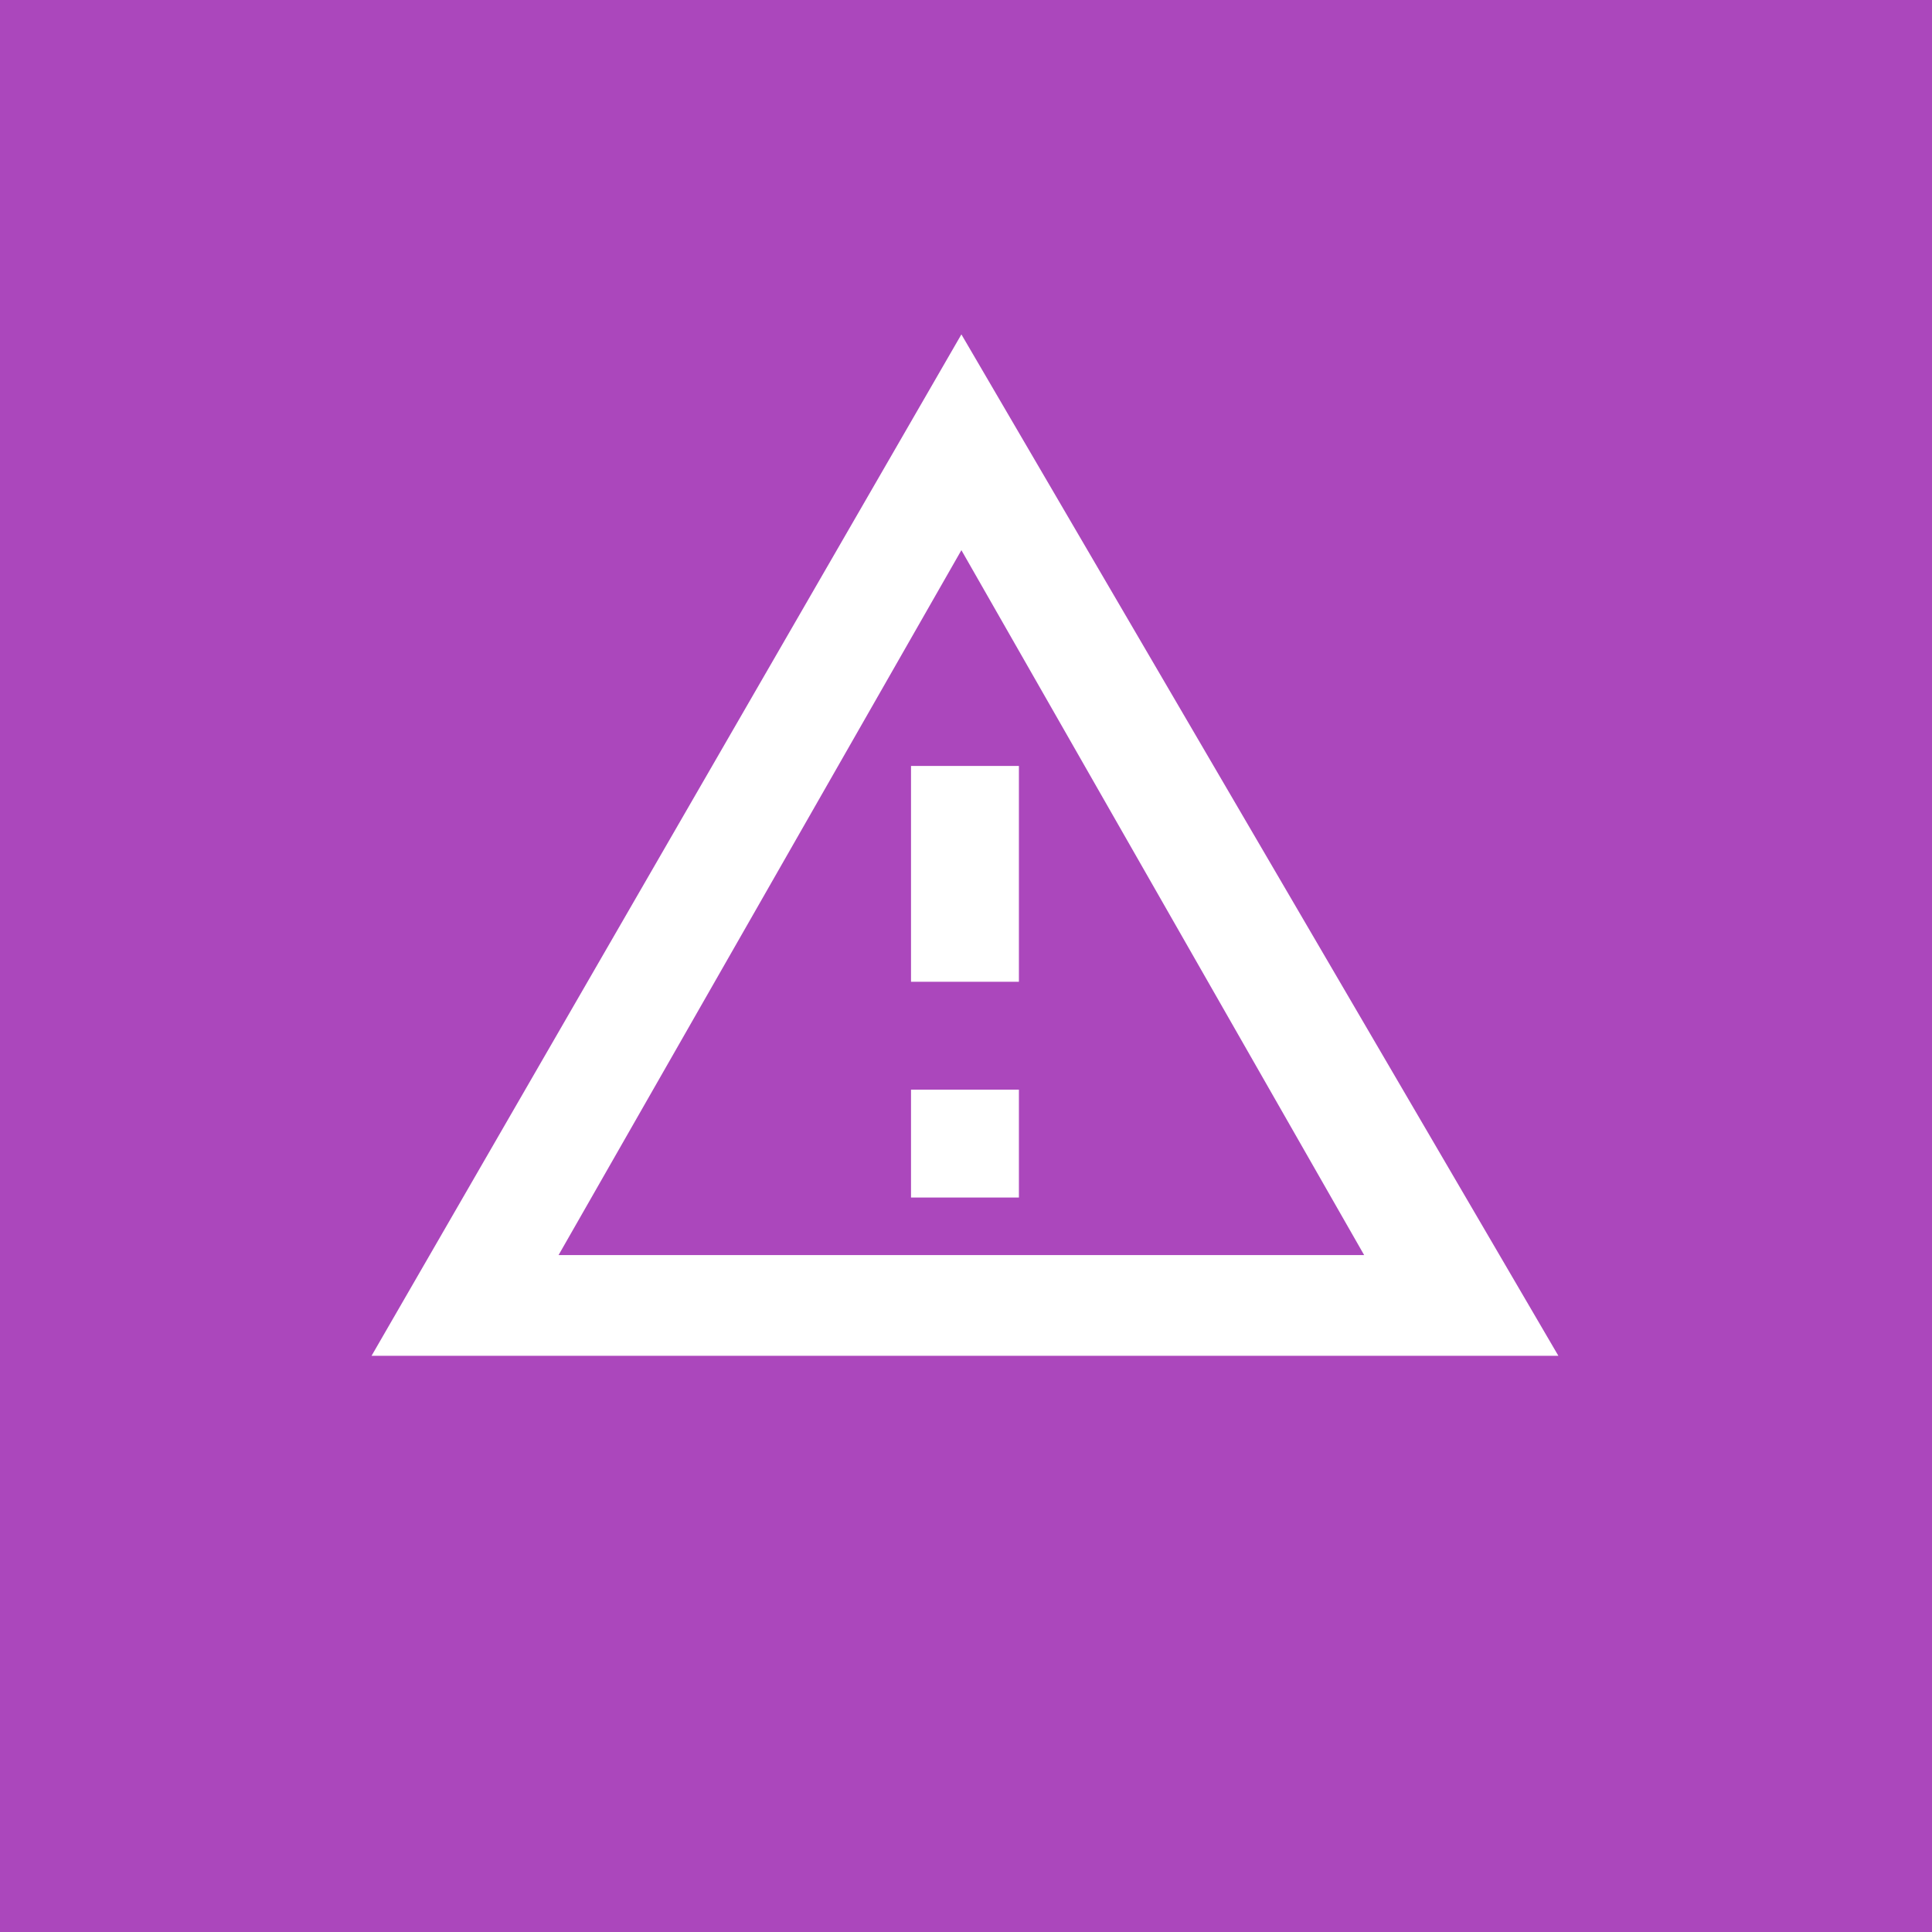
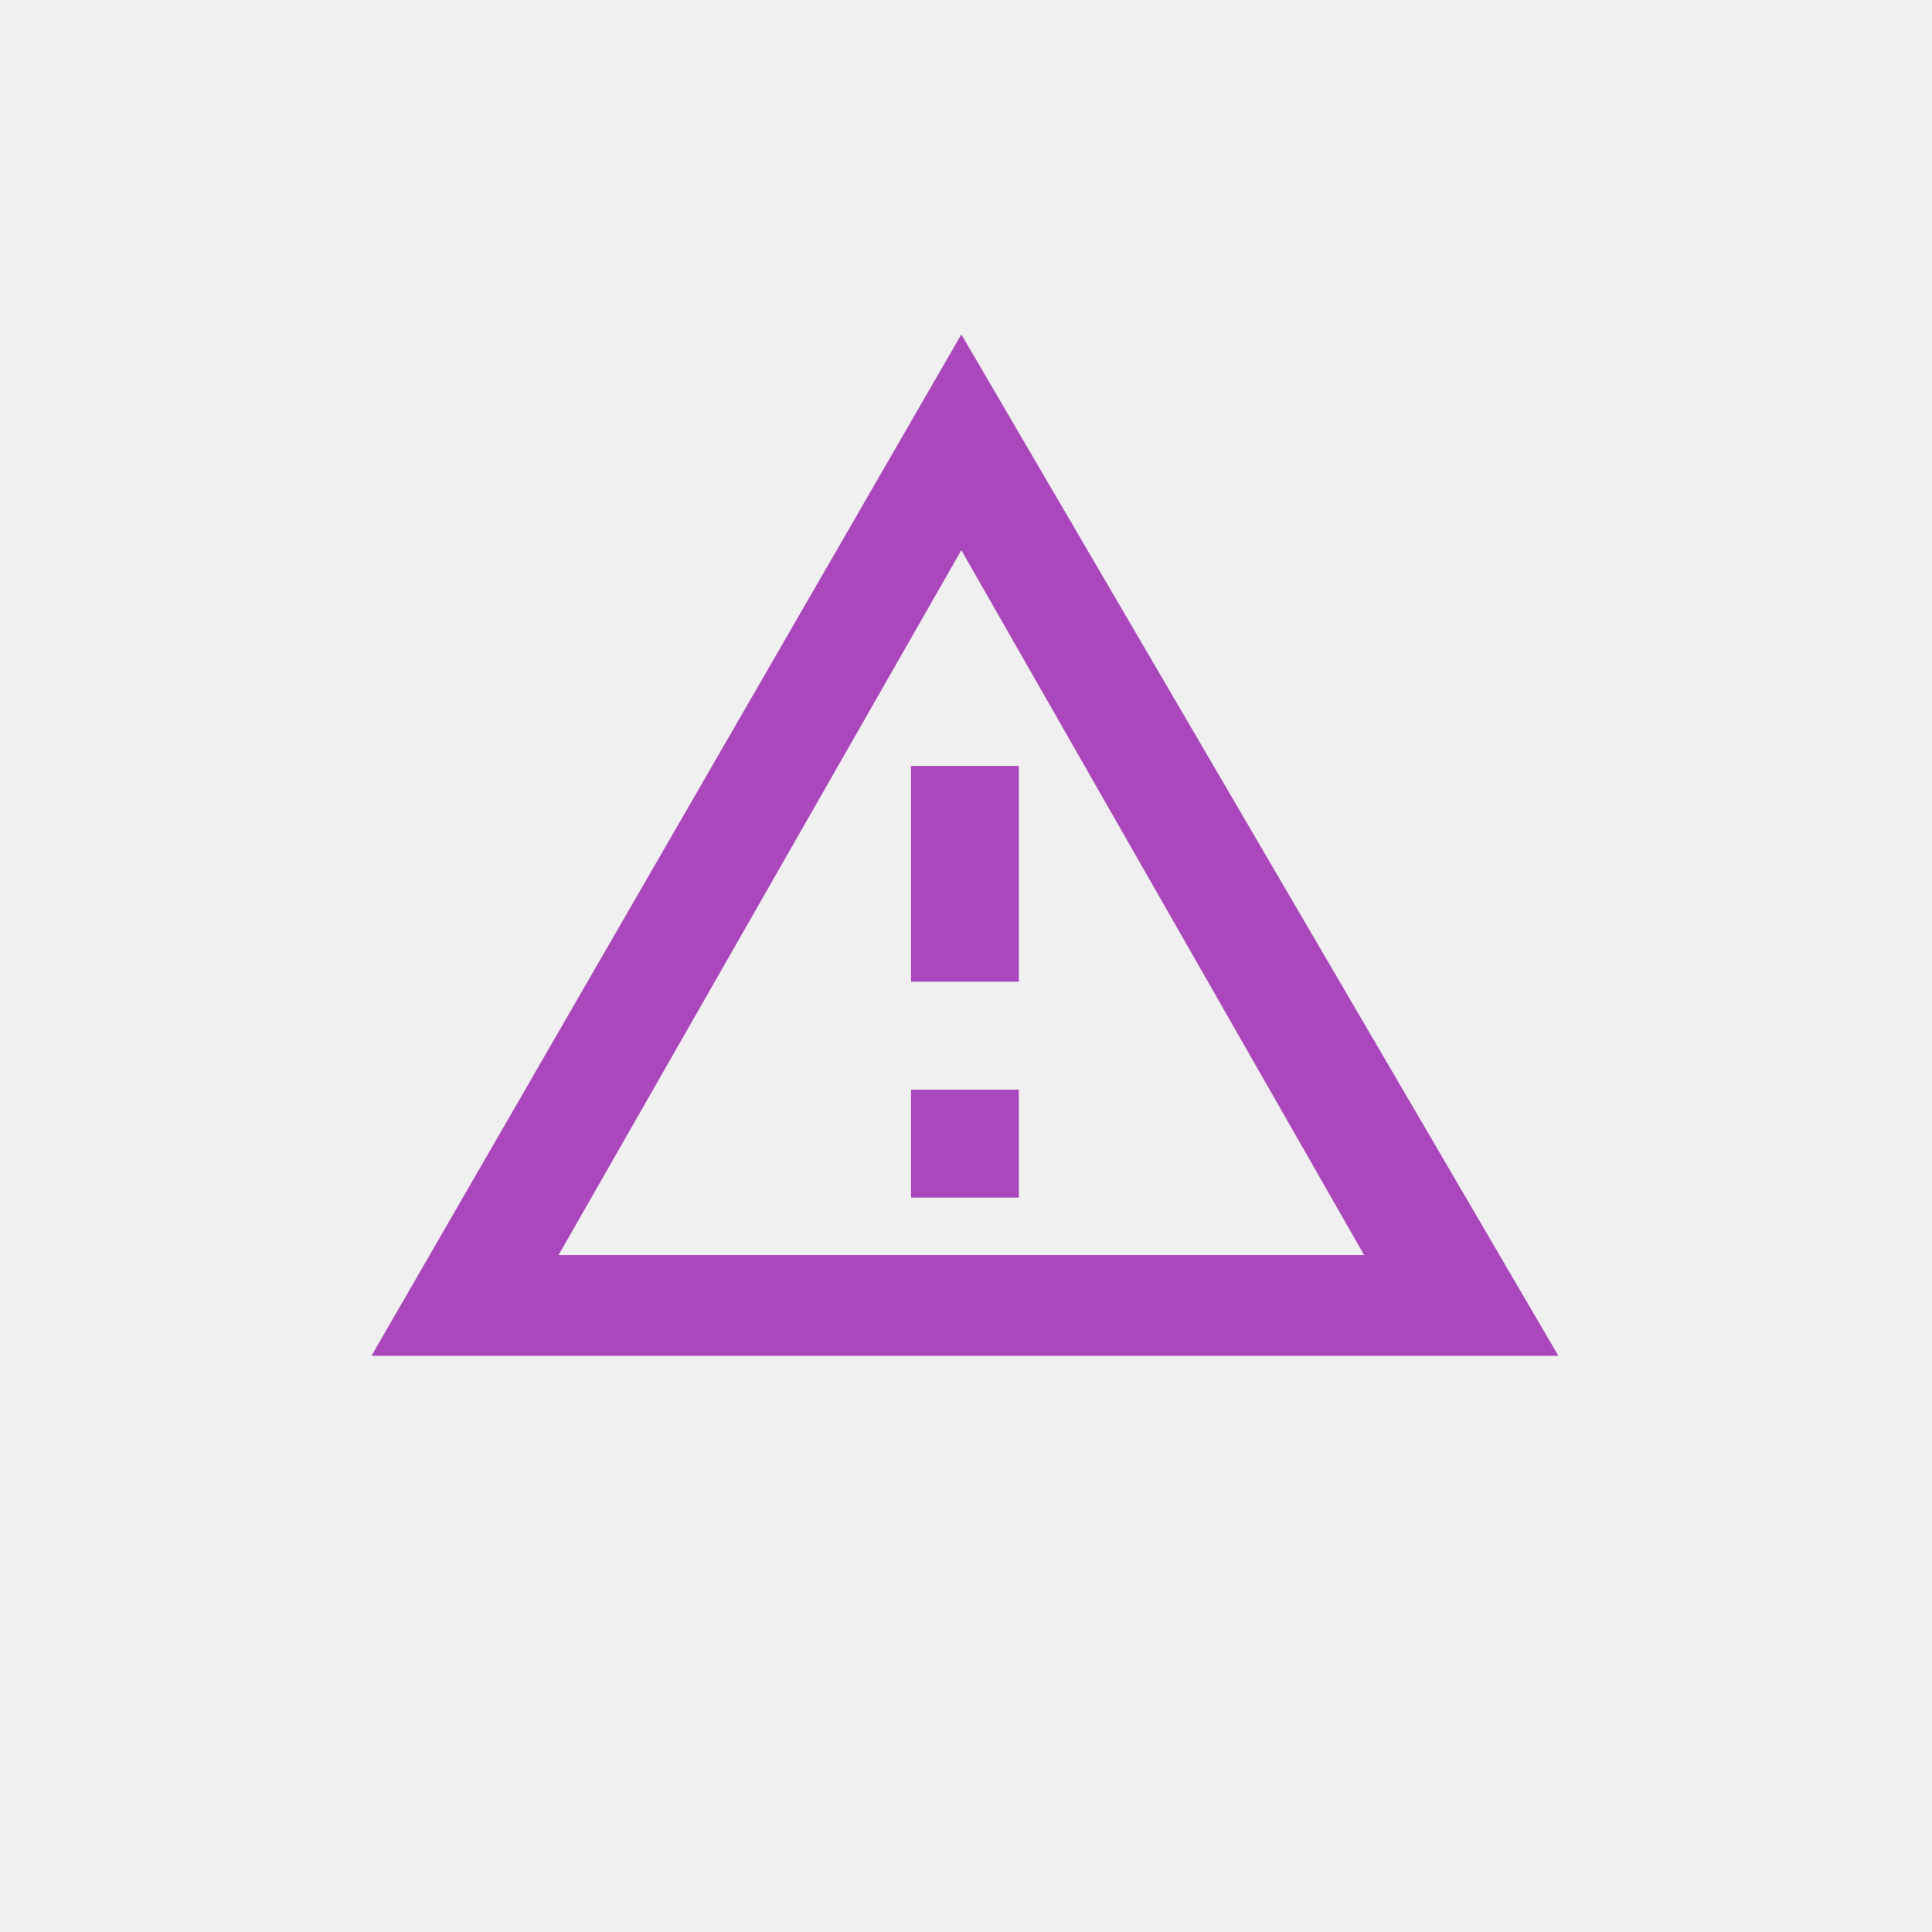
- <svg xmlns="http://www.w3.org/2000/svg" width="26" height="26" viewBox="0 0 26 26" fill="none">
-   <rect width="26" height="26" fill="#AB47BC" />
-   <path d="M12.938 7.404L18.358 16.89H7.517L12.938 7.404ZM12.938 4.5L5 18.246H20.972L12.938 4.5ZM13.712 14.664H12.26V16.116H13.712V14.664ZM13.712 10.308H12.26V13.212H13.712V10.308Z" fill="white" />
+ <svg xmlns="http://www.w3.org/2000/svg" width="48" height="48" viewBox="0 0 48 48" fill="none">
+   <path d="M23.884 13.669L33.892 31.182H13.877L23.884 13.669ZM23.884 8.308L9.23 33.684H38.717L23.884 8.308ZM25.314 27.072H22.634V29.753H25.314V27.072ZM25.314 19.03H22.634V24.391H25.314V19.03Z" fill="#AB47BC" />
</svg>
